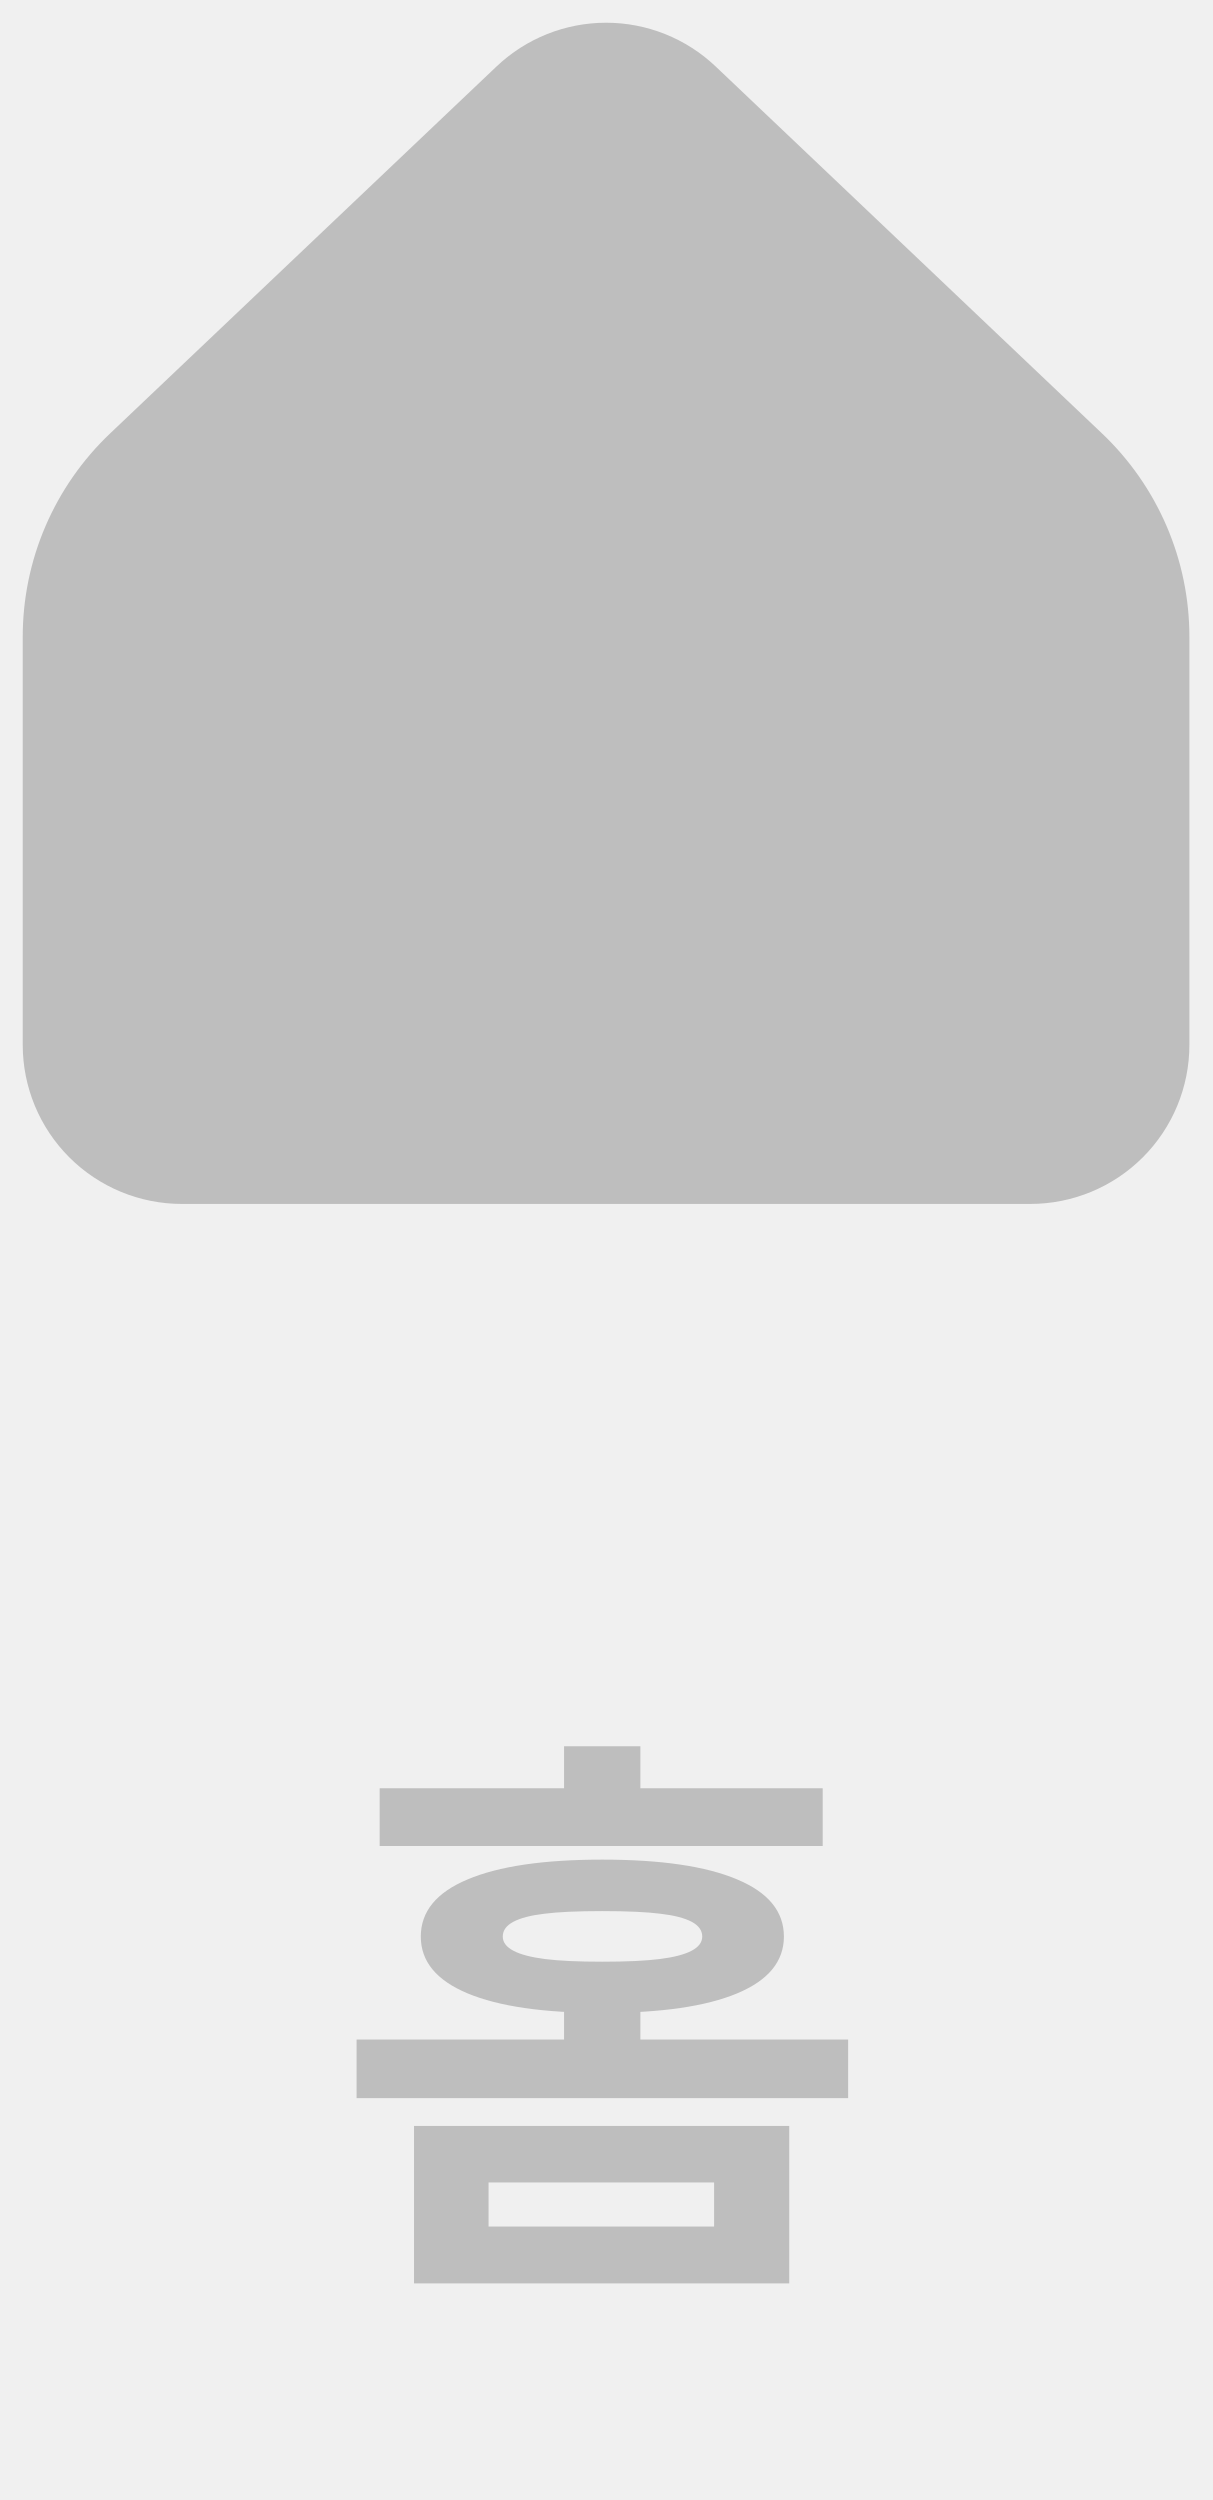
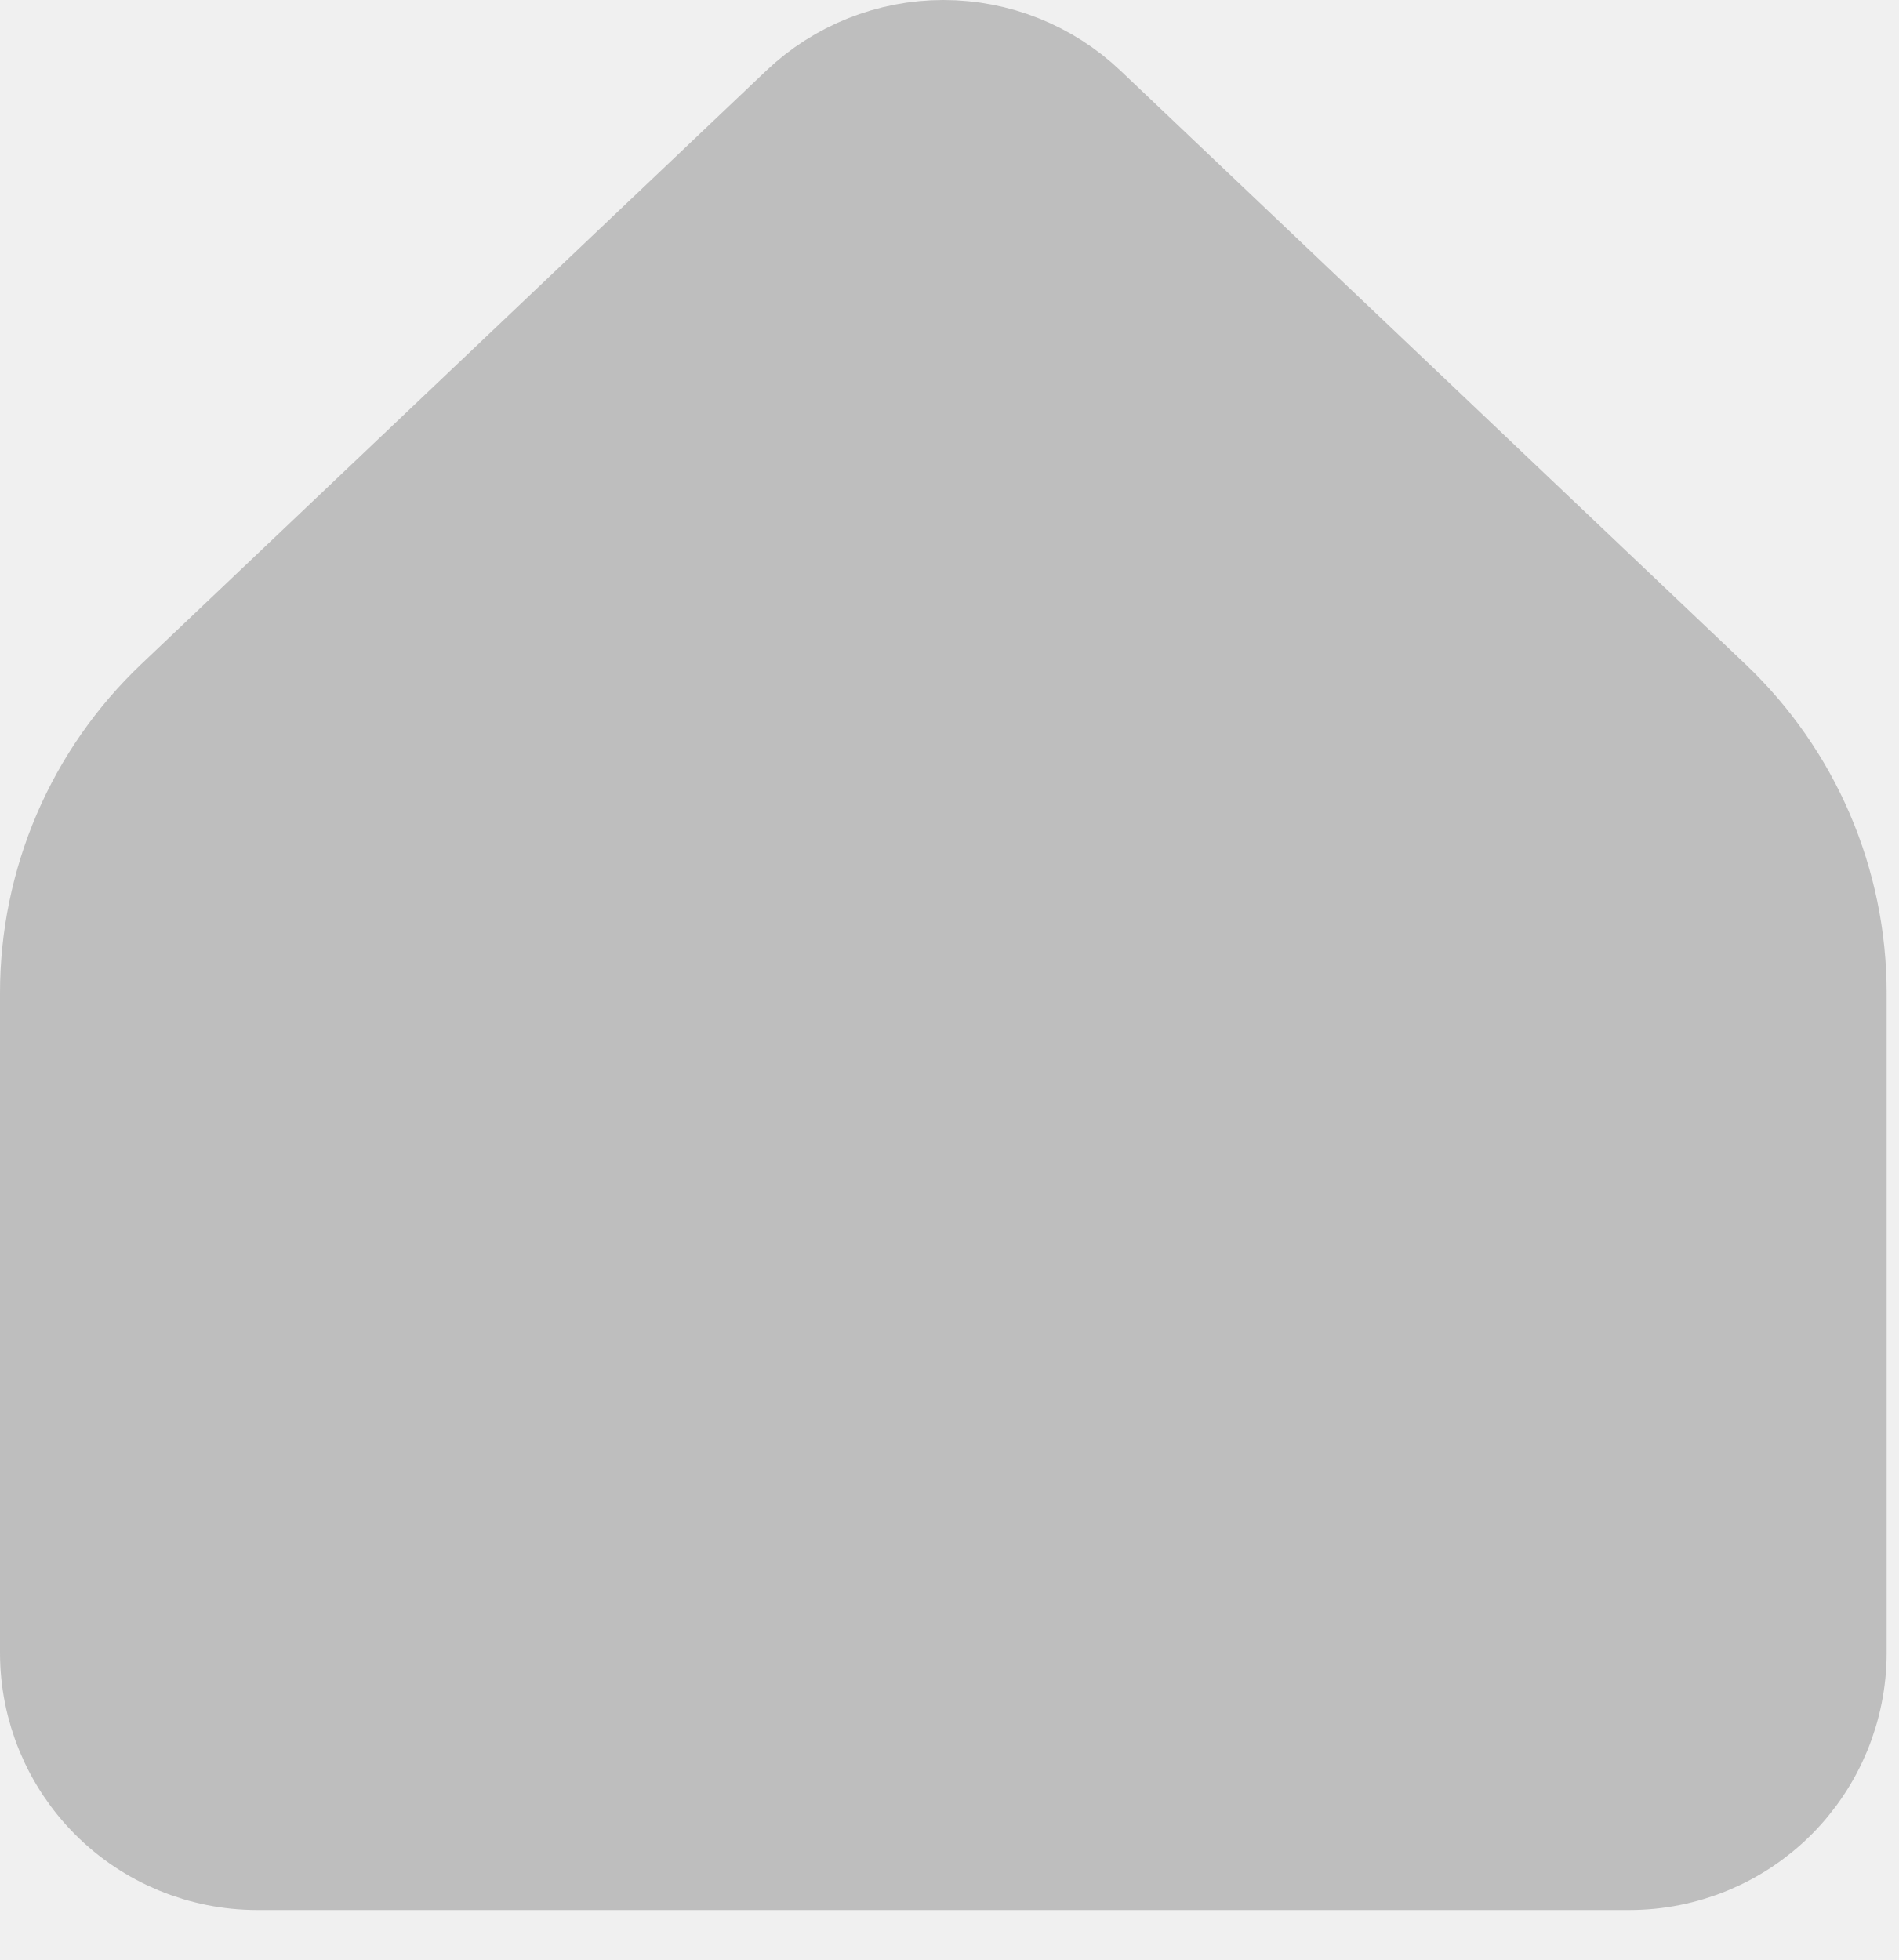
- <svg xmlns="http://www.w3.org/2000/svg" width="32" height="66" viewBox="0 0 32 66" fill="none">
-   <g clip-path="url(#clip0_74_6)">
-     <path d="M30.4 27.584V16.811C30.4 15.943 30.223 15.084 29.881 14.287C29.538 13.489 29.037 12.769 28.408 12.171L18.205 2.48C17.61 1.915 16.821 1.6 16.001 1.6C15.181 1.6 14.392 1.915 13.797 2.48L3.592 12.171C2.963 12.769 2.462 13.489 2.119 14.287C1.777 15.084 1.6 15.943 1.6 16.811V27.584C1.6 28.433 1.937 29.247 2.537 29.847C3.137 30.447 3.951 30.784 4.8 30.784H27.2C28.049 30.784 28.863 30.447 29.463 29.847C30.063 29.247 30.4 28.433 30.4 27.584Z" fill="#BEBEBE" stroke="#BEBEBE" stroke-width="2" stroke-linecap="round" stroke-linejoin="round" />
-   </g>
-   <path d="M20.836 60.281H10.93V56.125H20.836V60.281ZM12.898 58.781H18.852V57.617H12.898V58.781ZM21.719 48.734H10.023V47.211H21.719V48.734ZM15.898 49.094C17.451 49.094 18.638 49.268 19.461 49.617C20.284 49.961 20.695 50.464 20.695 51.125C20.695 51.781 20.284 52.281 19.461 52.625C18.638 52.969 17.451 53.141 15.898 53.141C14.352 53.141 13.167 52.969 12.344 52.625C11.521 52.281 11.109 51.781 11.109 51.125C11.109 50.464 11.521 49.961 12.344 49.617C13.167 49.268 14.352 49.094 15.898 49.094ZM15.898 50.453C15.232 50.453 14.721 50.477 14.367 50.523C14.013 50.565 13.742 50.635 13.555 50.734C13.367 50.833 13.273 50.964 13.273 51.125C13.273 51.276 13.367 51.401 13.555 51.5C13.742 51.599 14.021 51.672 14.391 51.719C14.76 51.766 15.263 51.789 15.898 51.789C16.539 51.789 17.044 51.766 17.414 51.719C17.789 51.672 18.07 51.599 18.258 51.5C18.445 51.401 18.539 51.276 18.539 51.125C18.539 50.964 18.445 50.833 18.258 50.734C18.07 50.635 17.797 50.565 17.438 50.523C17.083 50.477 16.57 50.453 15.898 50.453ZM16.906 48.297H14.891V46.102H16.906V48.297ZM22.391 55.391H9.414V53.844H22.391V55.391ZM16.906 54.656H14.891V52.664H16.906V54.656Z" fill="#BEBEBE" />
-   <defs>
-     <clipPath id="clip0_74_6">
-       <rect width="32" height="32" fill="white" />
-     </clipPath>
-   </defs>
+ <svg xmlns="http://www.w3.org/2000/svg" width="31" height="32" viewBox="0 0 31 32" fill="none">
+   <path d="M29.8 26.984V16.211C29.8 15.343 29.623 14.484 29.281 13.686C28.939 12.889 28.437 12.169 27.808 11.571L17.605 1.88C17.01 1.315 16.221 1 15.401 1C14.581 1 13.791 1.315 13.197 1.88L2.992 11.571C2.363 12.169 1.861 12.889 1.519 13.686C1.177 14.484 1 15.343 1 16.211V26.984C1 27.833 1.337 28.647 1.937 29.247C2.537 29.847 3.351 30.184 4.2 30.184H26.6C27.449 30.184 28.263 29.847 28.863 29.247C29.463 28.647 29.8 27.833 29.8 26.984Z" fill="#BEBEBE" stroke="#BEBEBE" stroke-width="2" stroke-linecap="round" stroke-linejoin="round" />
</svg>
